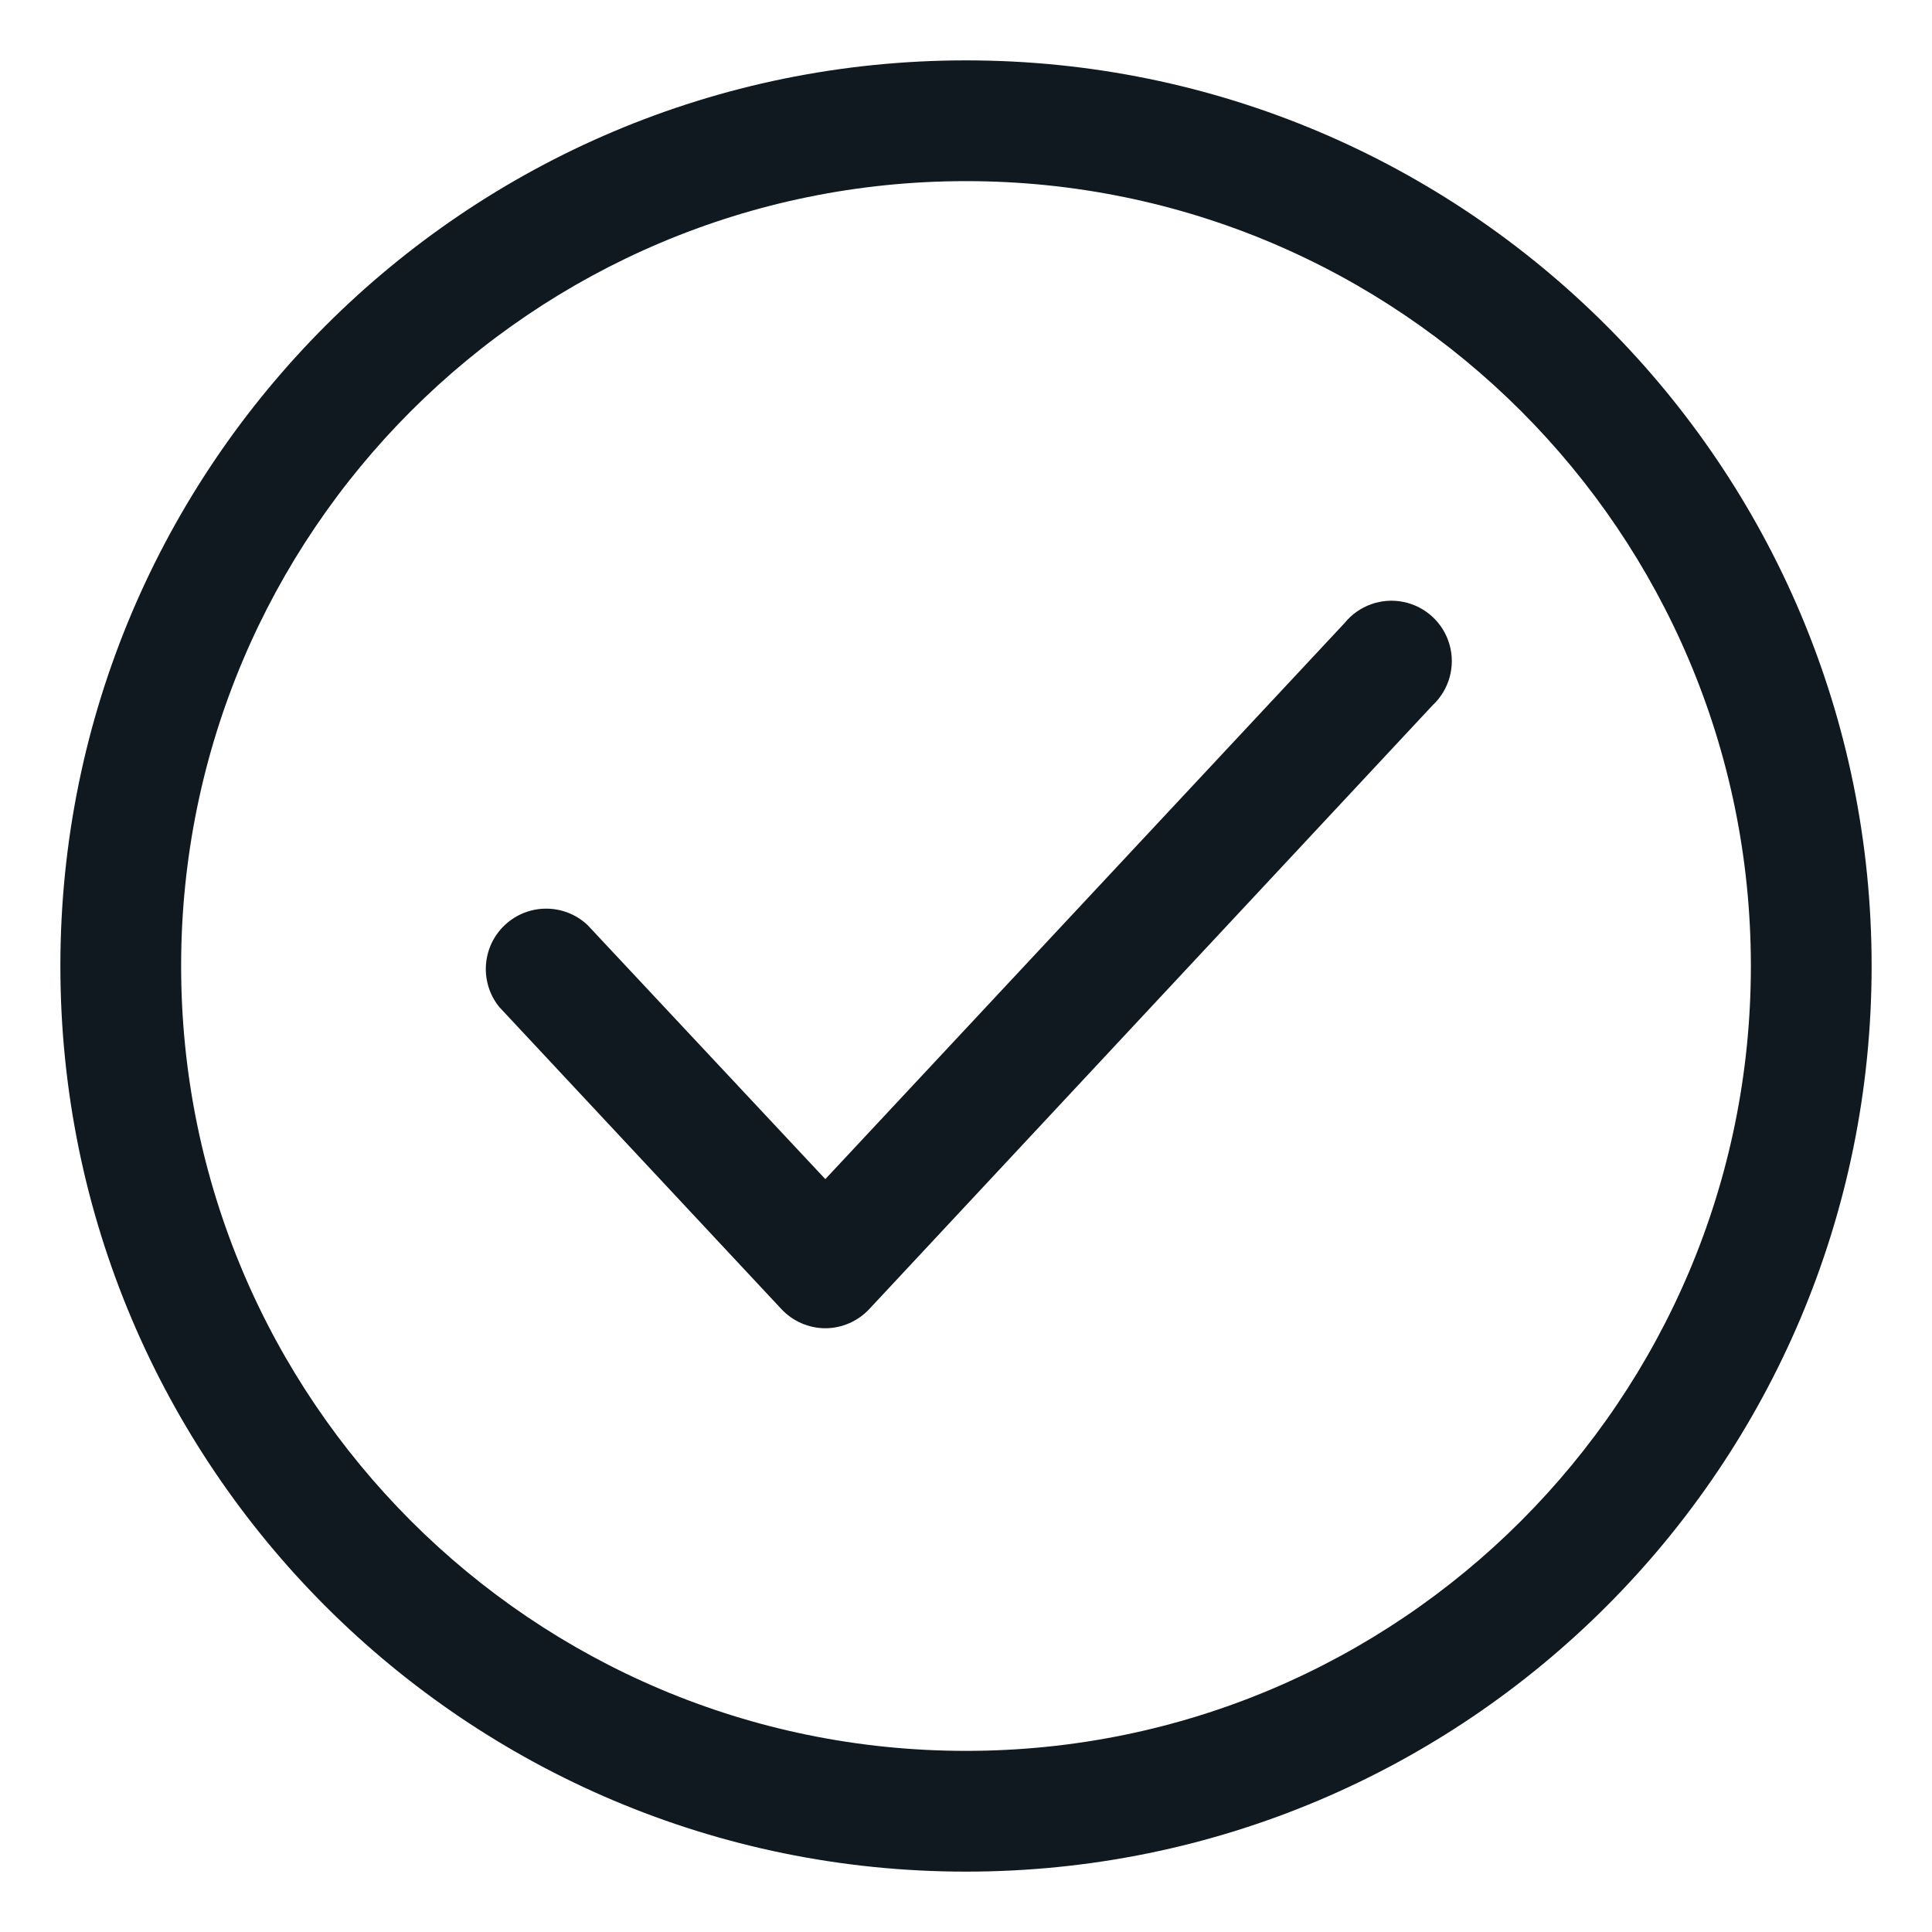
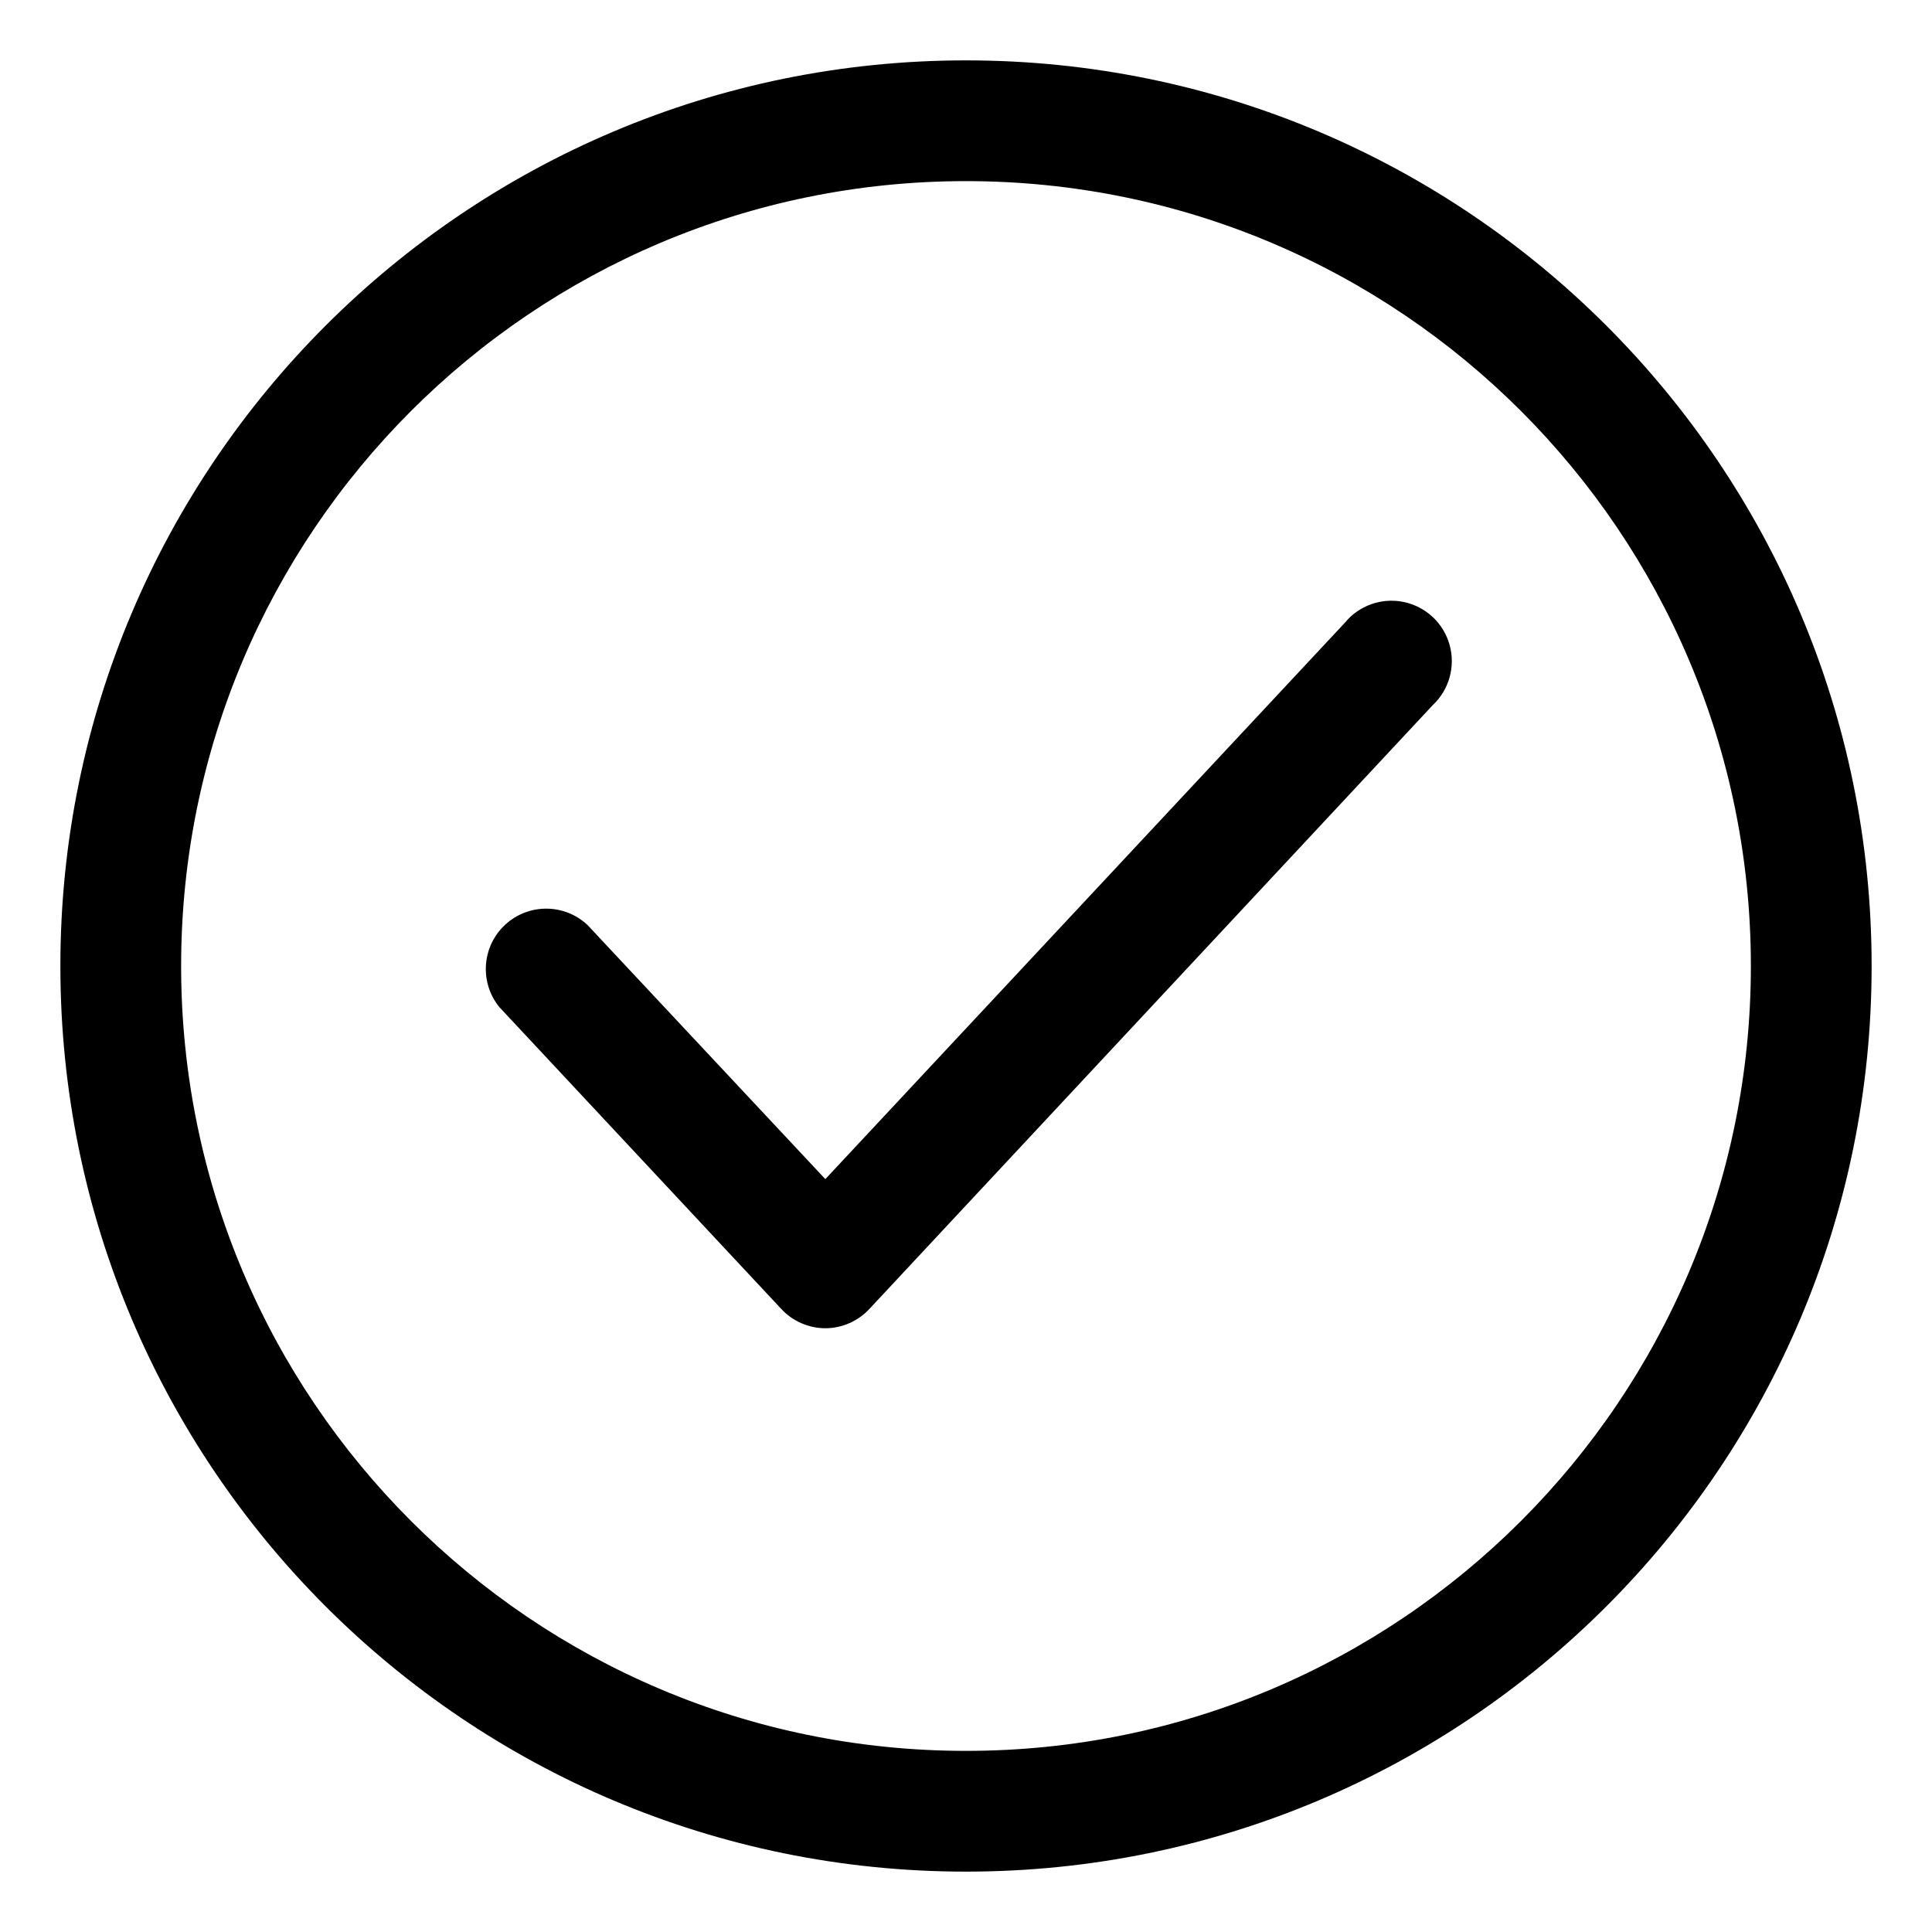
<svg xmlns="http://www.w3.org/2000/svg" viewBox="0 0 32 32">
-   <defs>
-     <style>.cls-1{fill:#101820;}</style>
-   </defs>
+   <defs />
  <g data-name="Layer 28" id="Layer_28">
    <path class="cls-1" d="M16,31A15,15,0,1,1,31,16,15,15,0,0,1,16,31ZM16,3A13,13,0,1,0,29,16,13,13,0,0,0,16,3Z" />
    <path class="cls-1" d="M13.67,22a1,1,0,0,1-.73-.32l-4.67-5a1,1,0,0,1,1.46-1.36l3.94,4.21,8.6-9.21a1,1,0,1,1,1.46,1.36l-9.33,10A1,1,0,0,1,13.67,22Z" />
  </g>
</svg>
